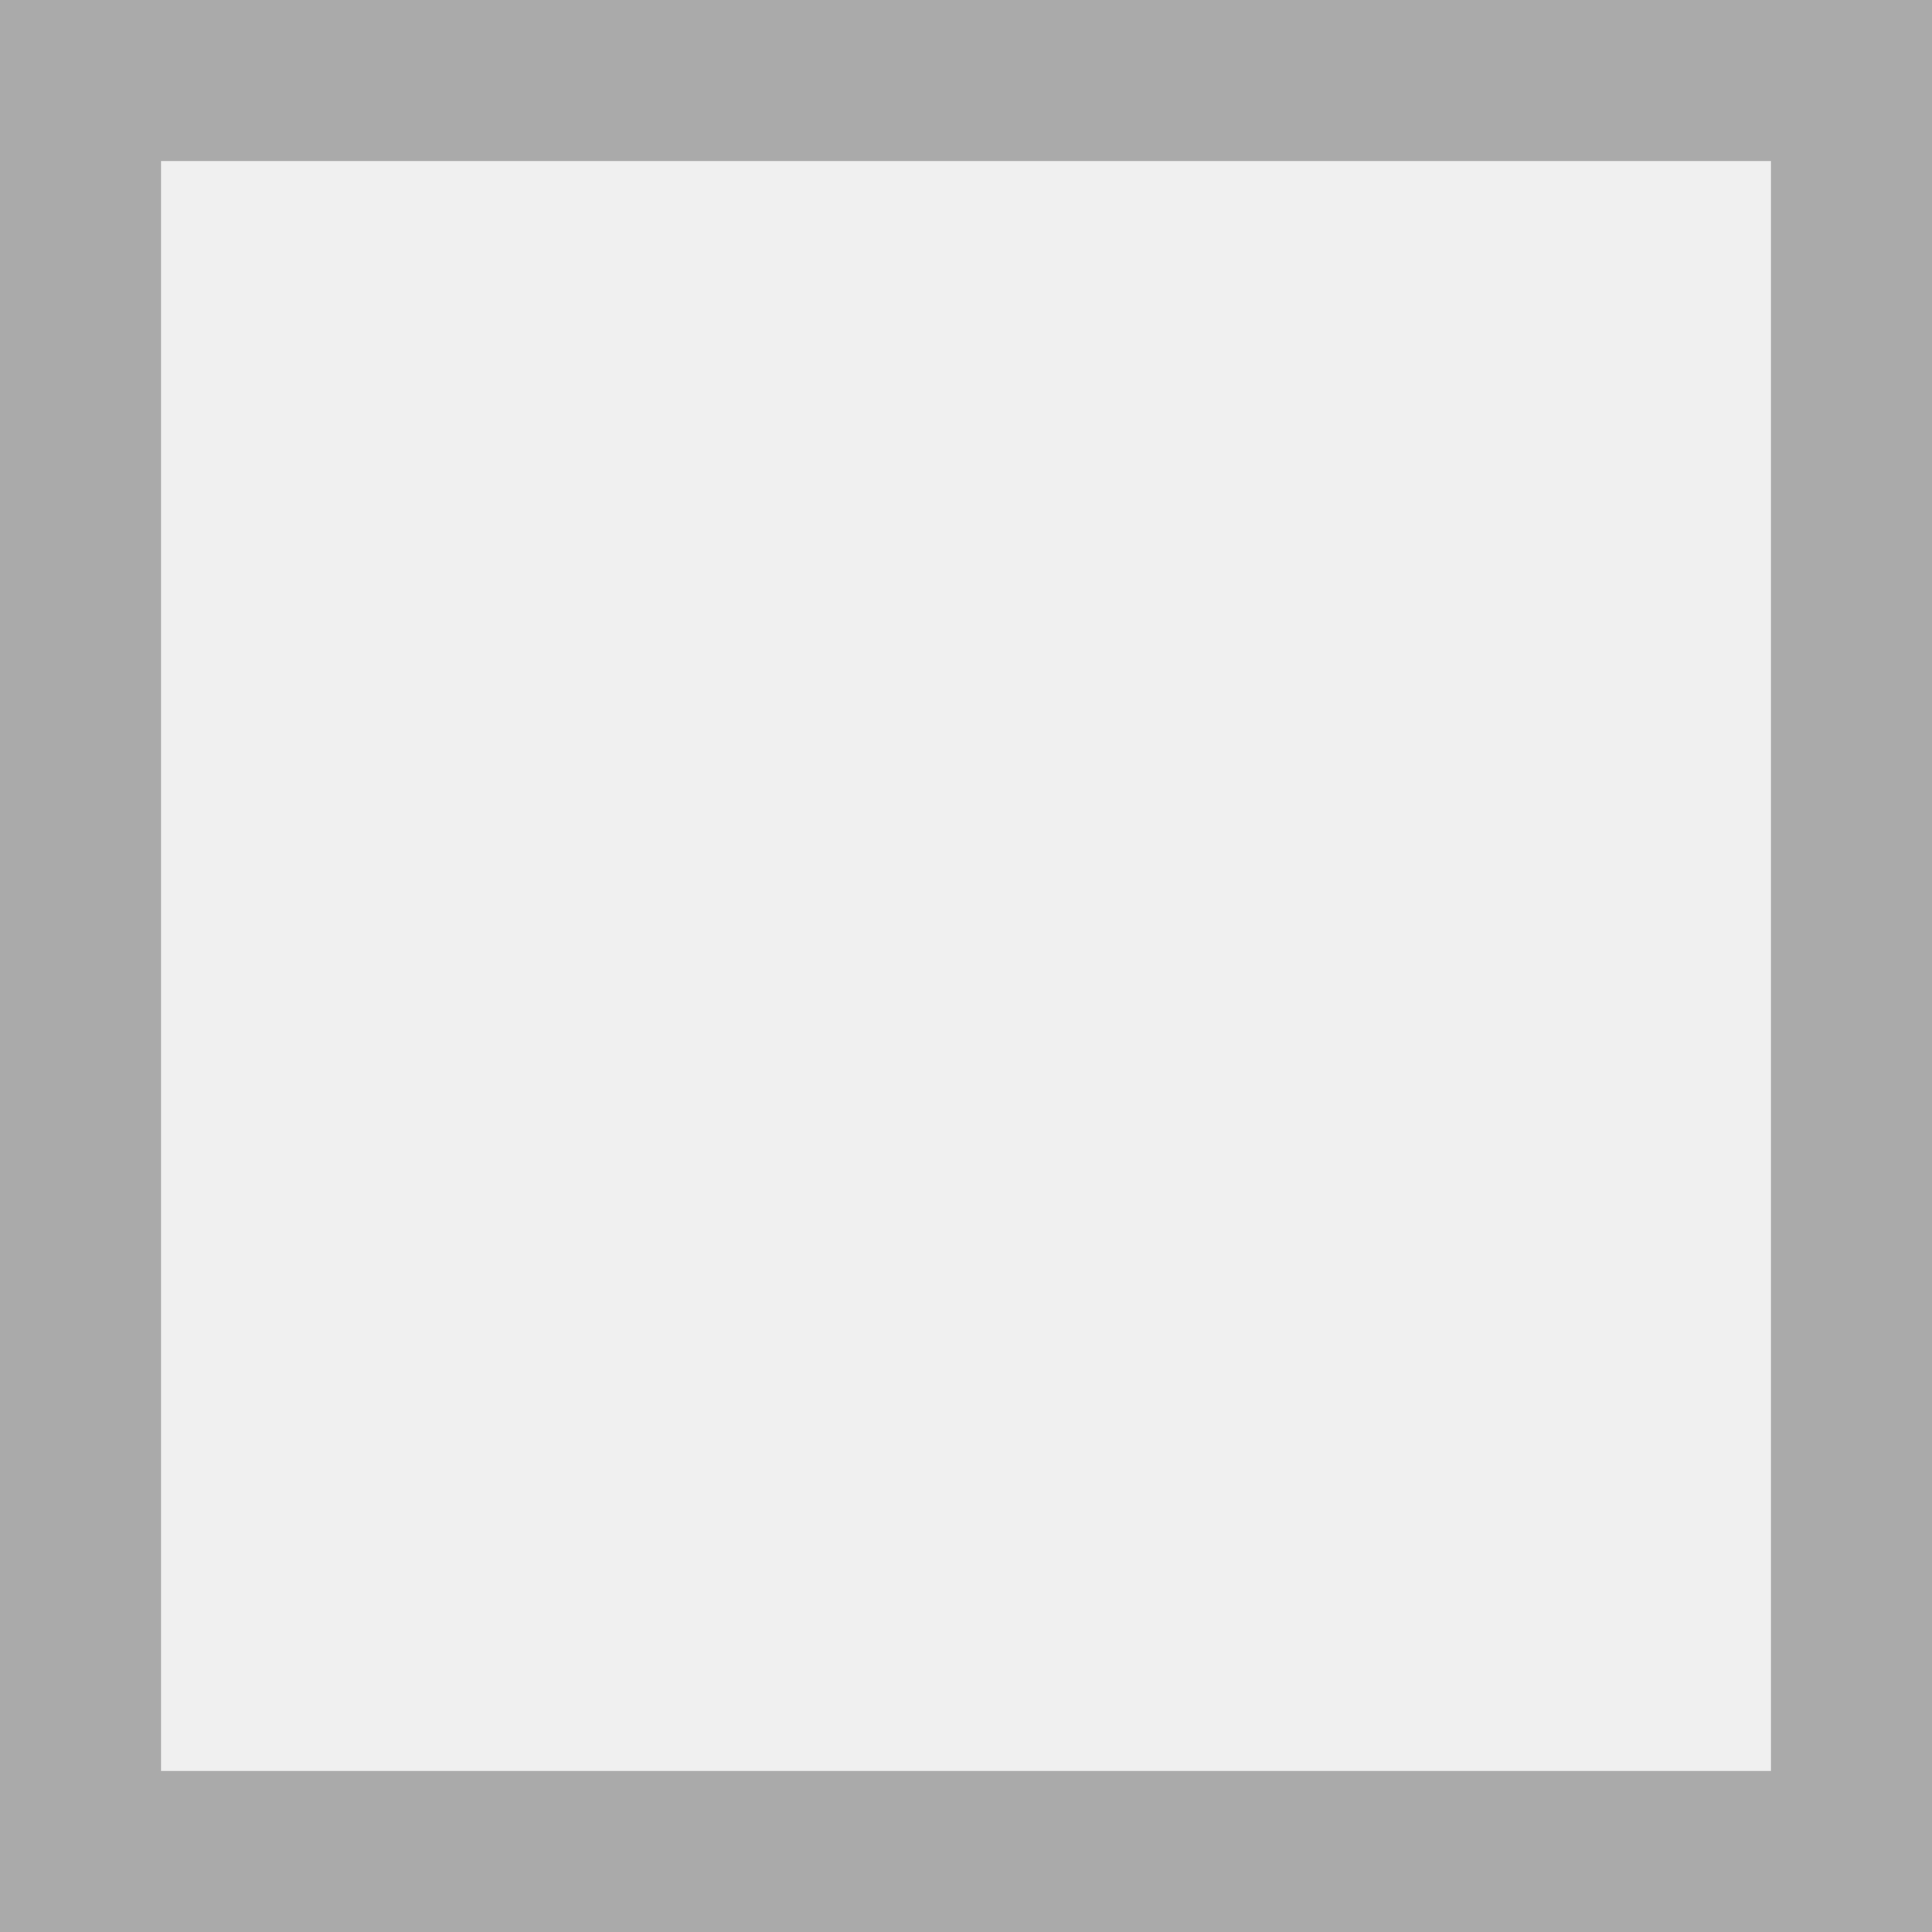
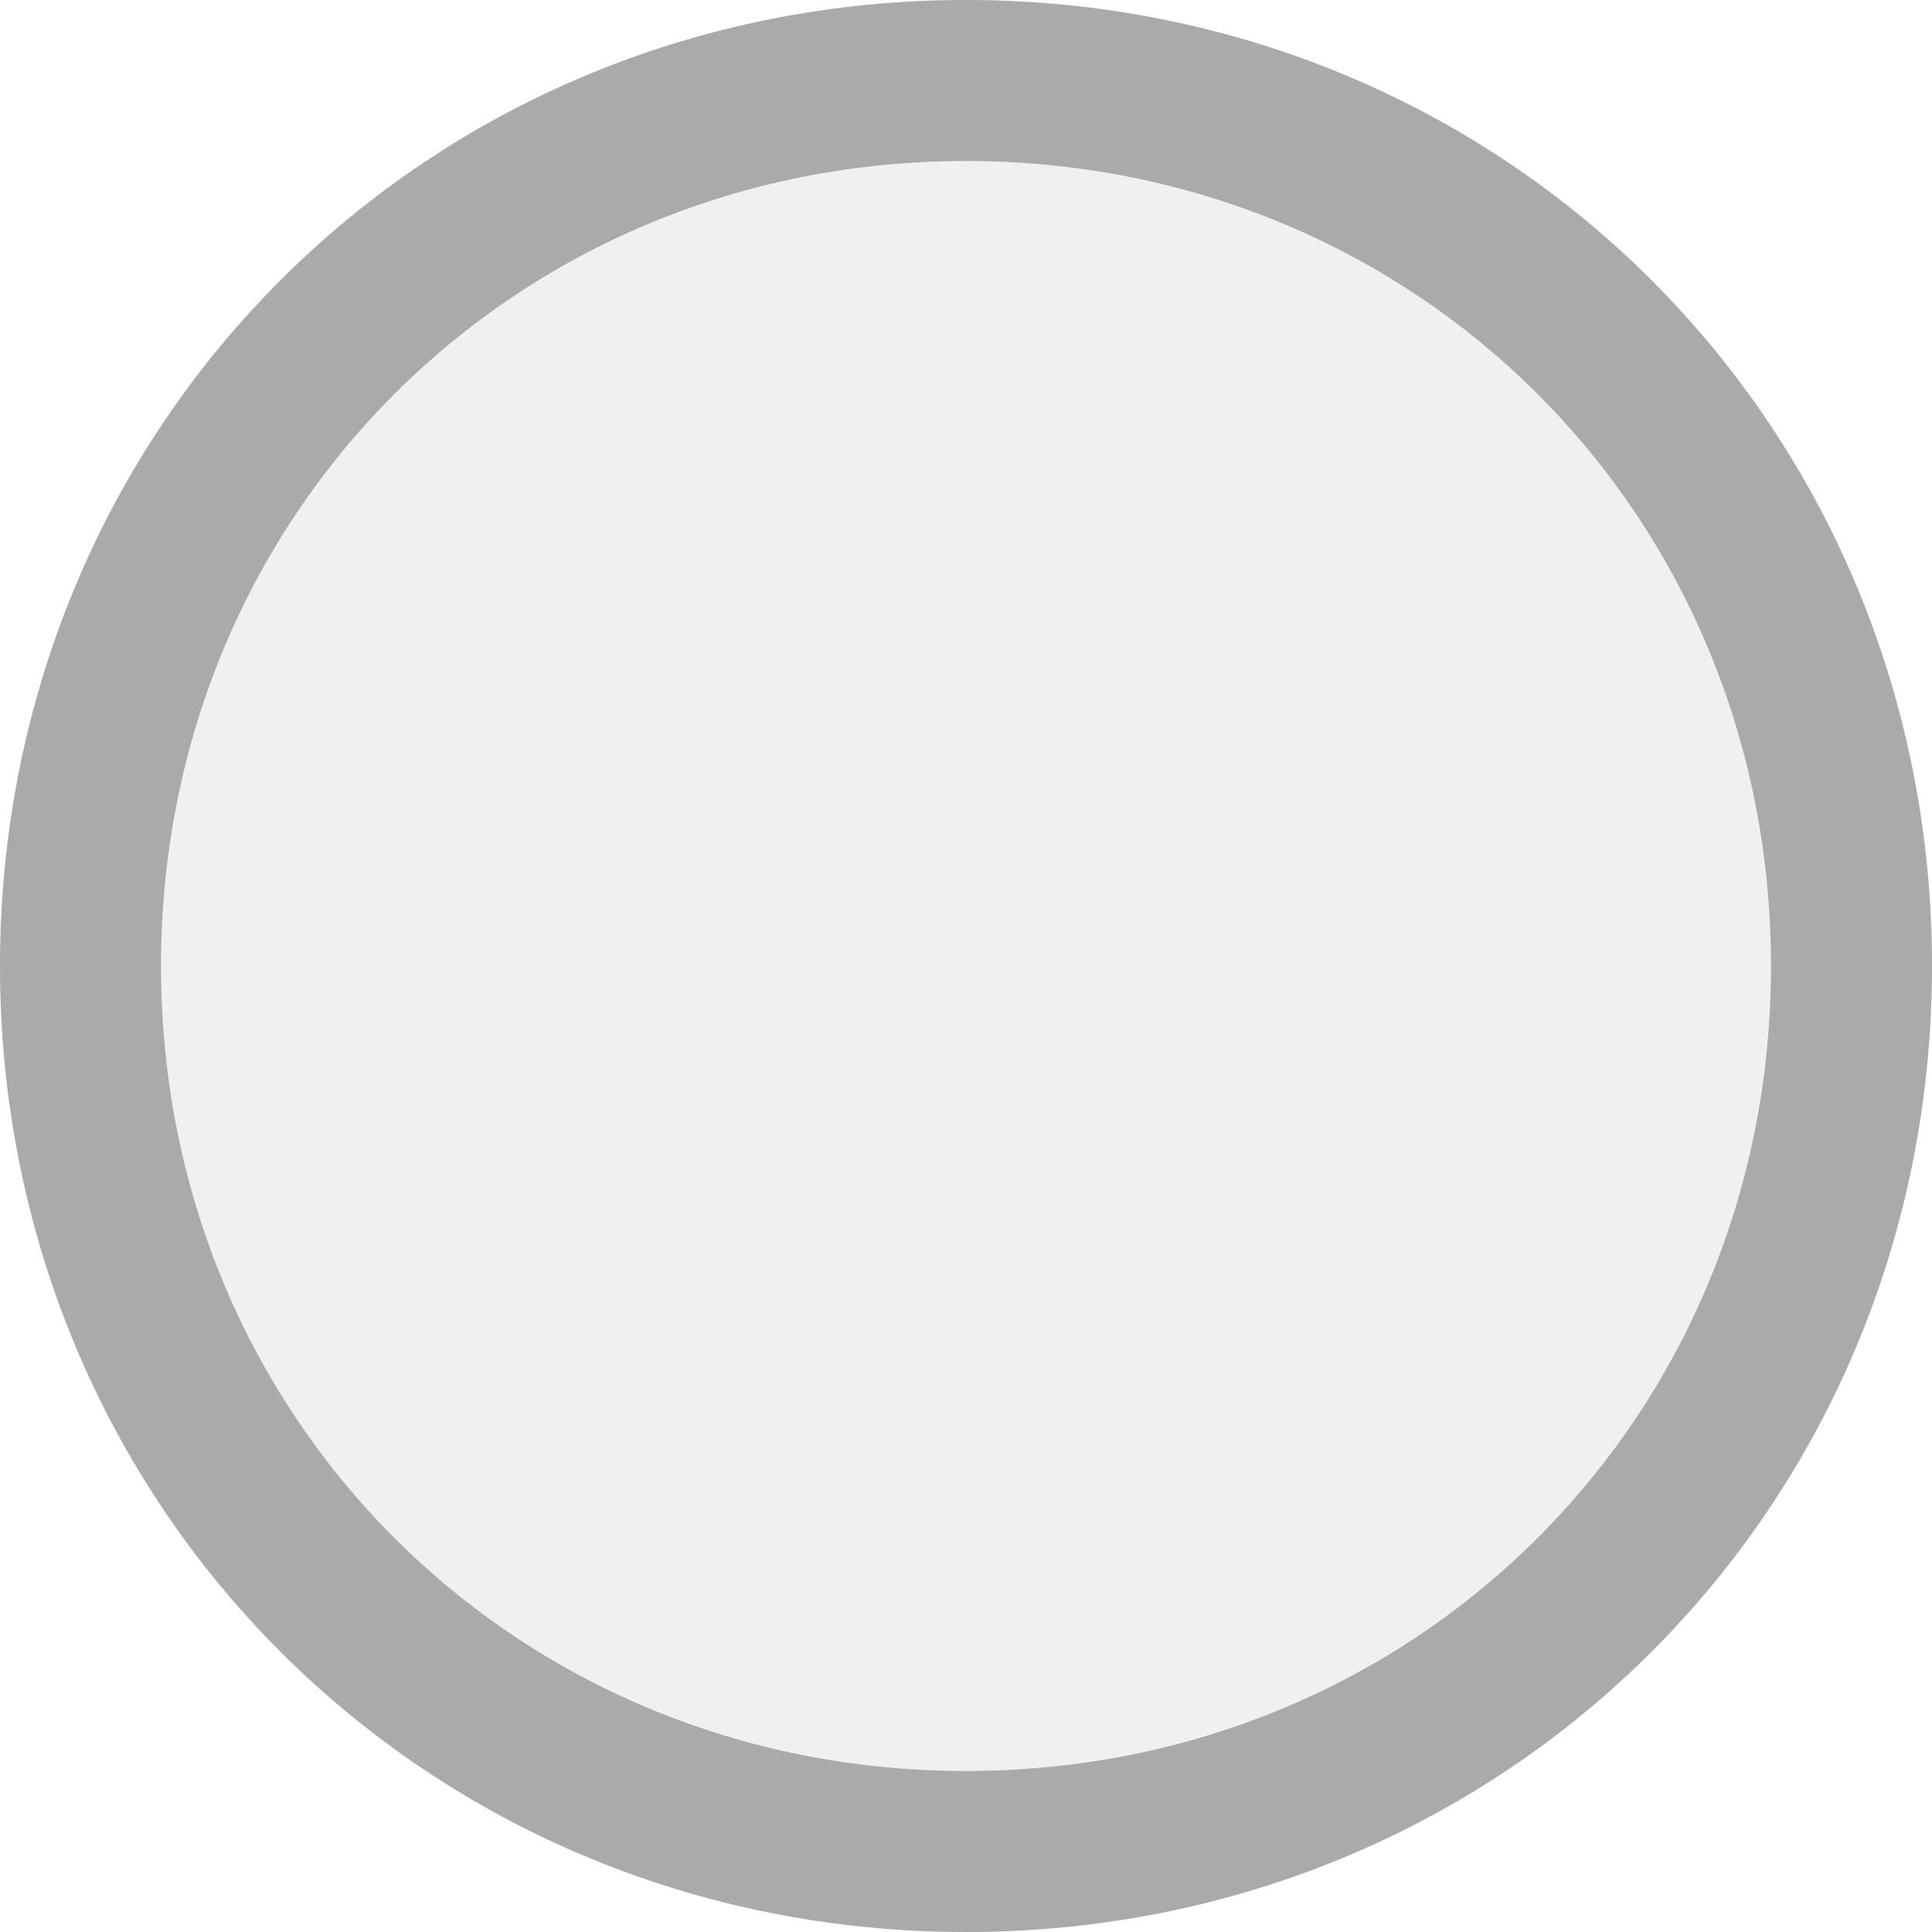
- <svg xmlns="http://www.w3.org/2000/svg" version="1.1" width="12px" height="12px" viewBox="923 1852  12 12">
-   <path d="M 923.5 1852.5  L 934.5 1852.5  L 934.5 1863.5  L 923.5 1863.5  L 923.5 1852.5  Z " fill-rule="nonzero" fill="#f0f0f0" stroke="none" />
-   <path d="M 923.5 1852.5  L 934.5 1852.5  L 934.5 1863.5  L 923.5 1863.5  L 923.5 1852.5  Z " stroke-width="1" stroke="#aaaaaa" fill="none" />
+ <svg xmlns="http://www.w3.org/2000/svg" version="1.1" width="12px" height="12px" viewBox="61 1877  12 12">
+   <path d="M 67 1877  C 70.36 1877  73 1879.64  73 1883  C 73 1886.36  70.36 1889  67 1889  C 63.64 1889  61 1886.36  61 1883  C 61 1879.64  63.64 1877  67 1877  Z " fill-rule="nonzero" fill="#f0f0f0" stroke="none" />
+   <path d="M 67 1877.5  C 70.08 1877.5  72.5 1879.92  72.5 1883  C 72.5 1886.08  70.08 1888.5  67 1888.5  C 63.92 1888.5  61.5 1886.08  61.5 1883  C 61.5 1879.92  63.92 1877.5  67 1877.5  Z " stroke-width="1" stroke="#aaaaaa" fill="none" />
</svg>
